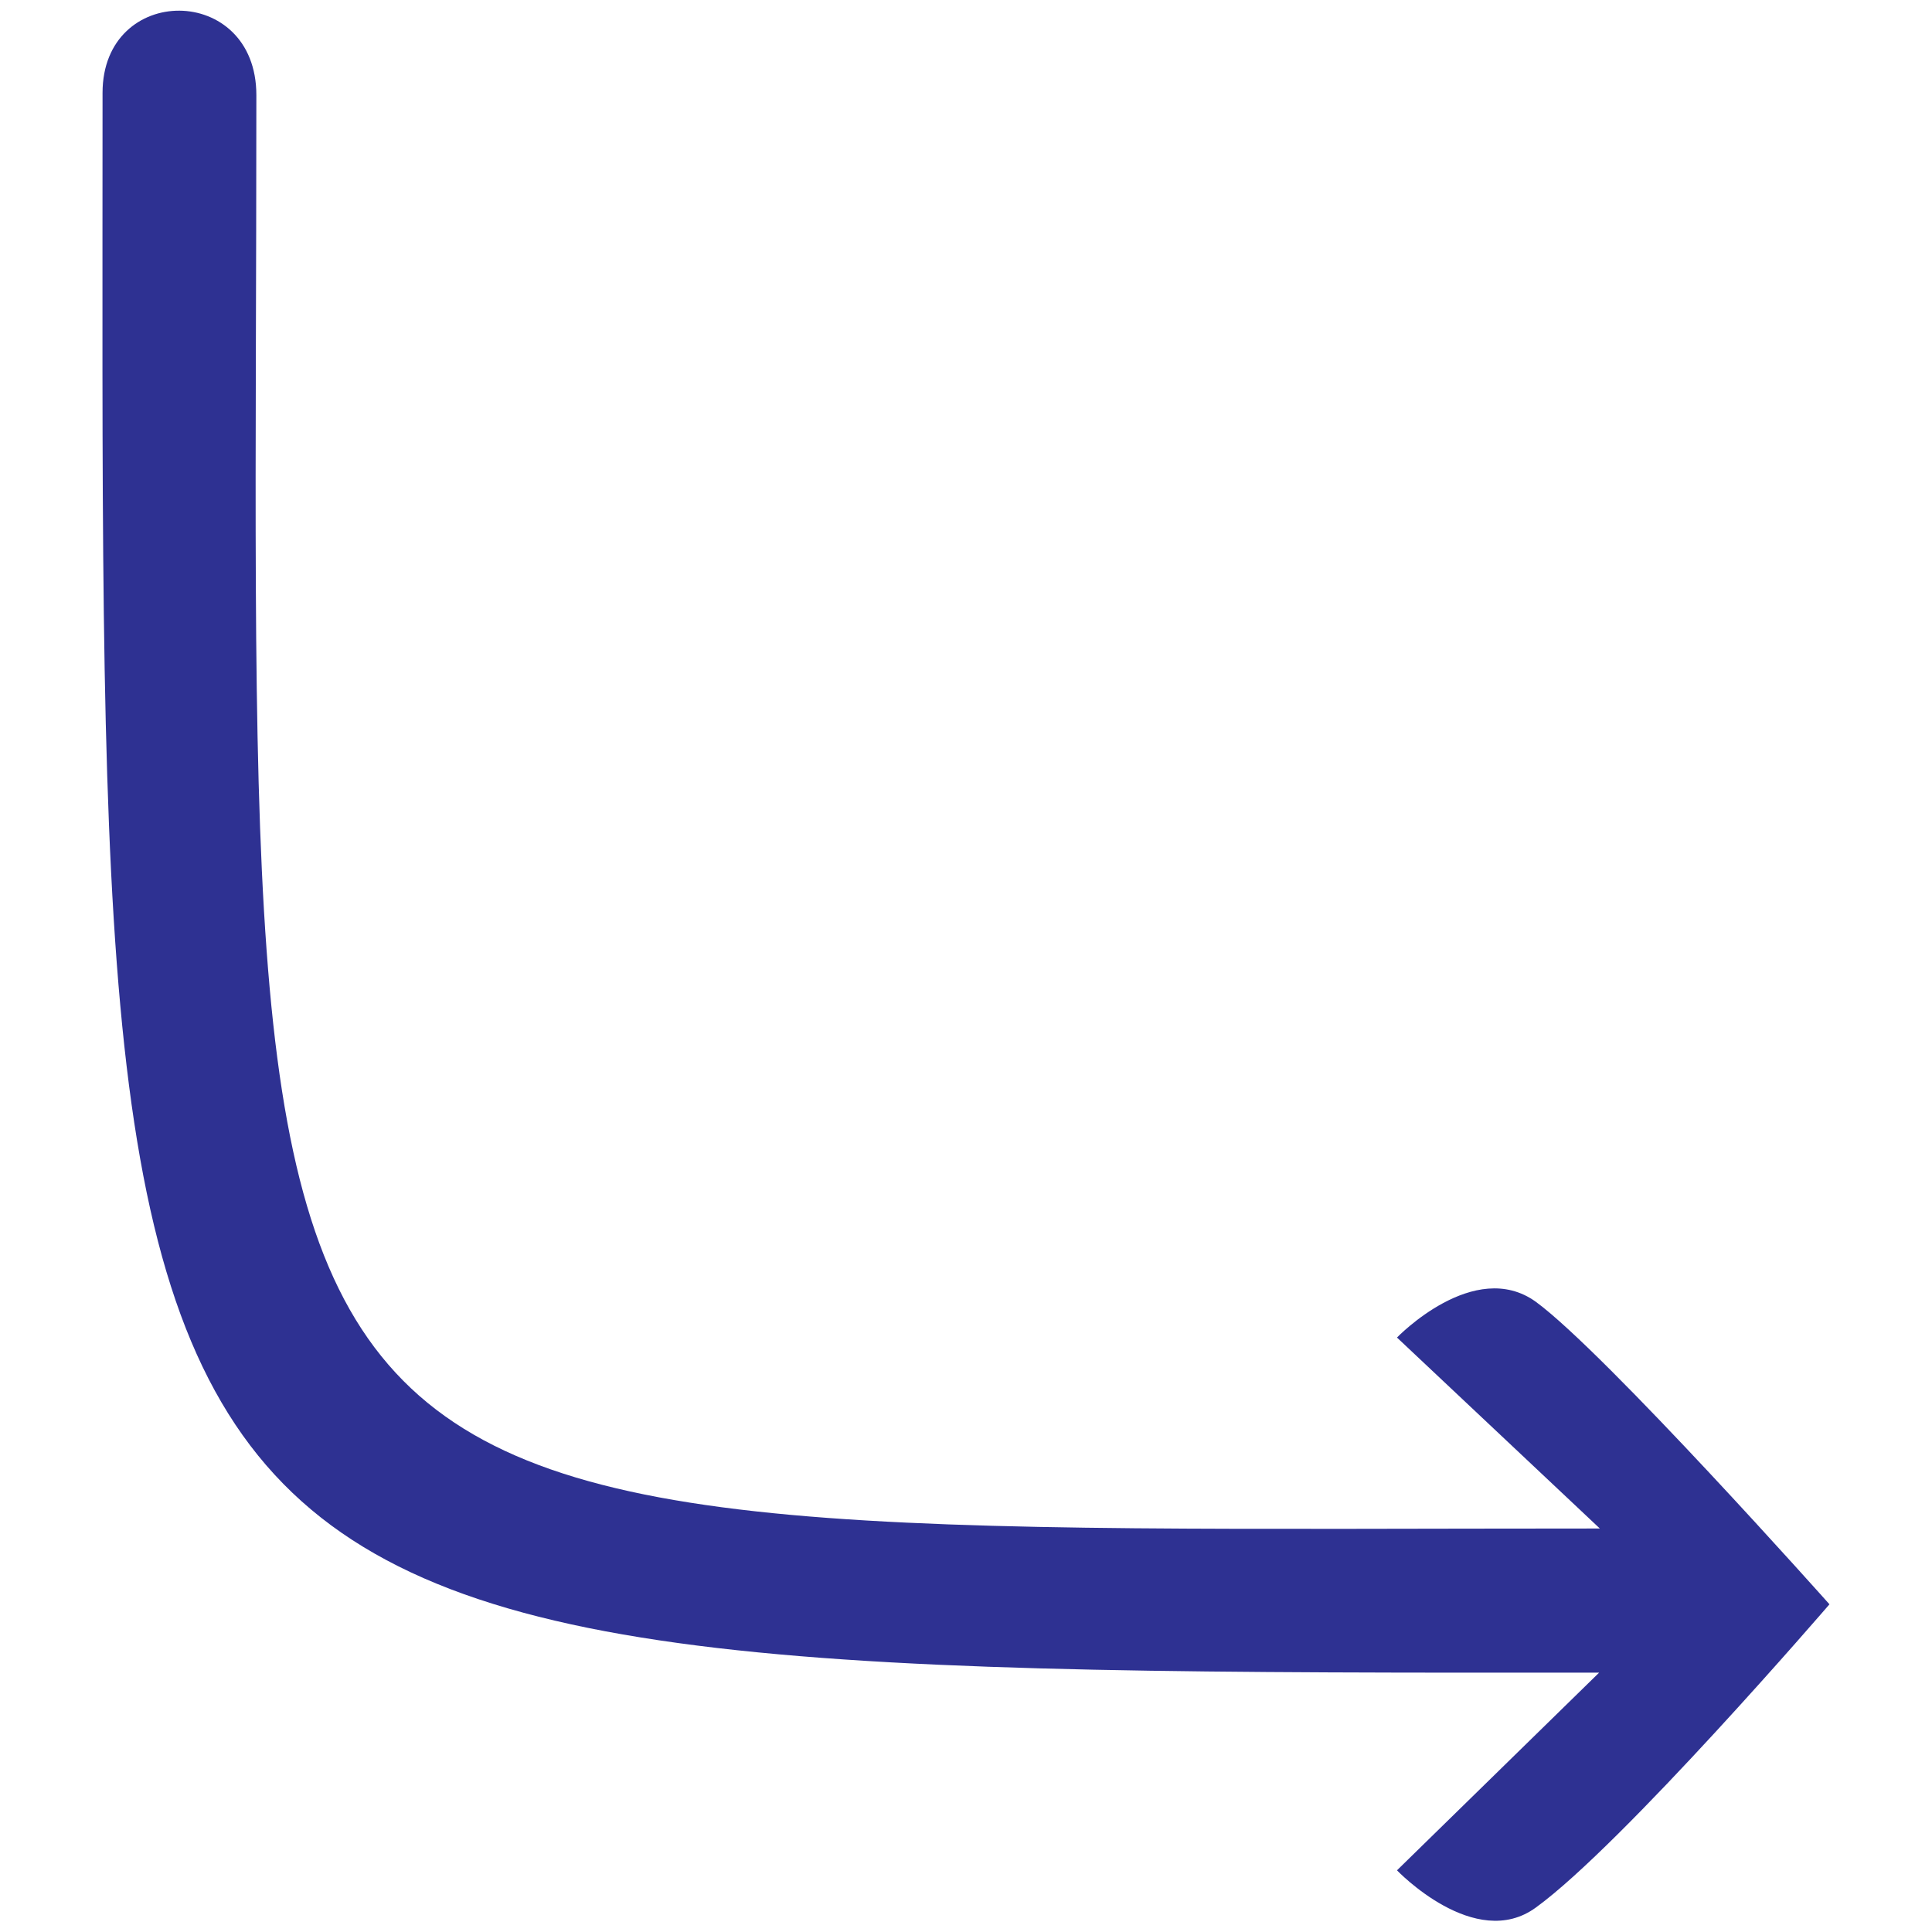
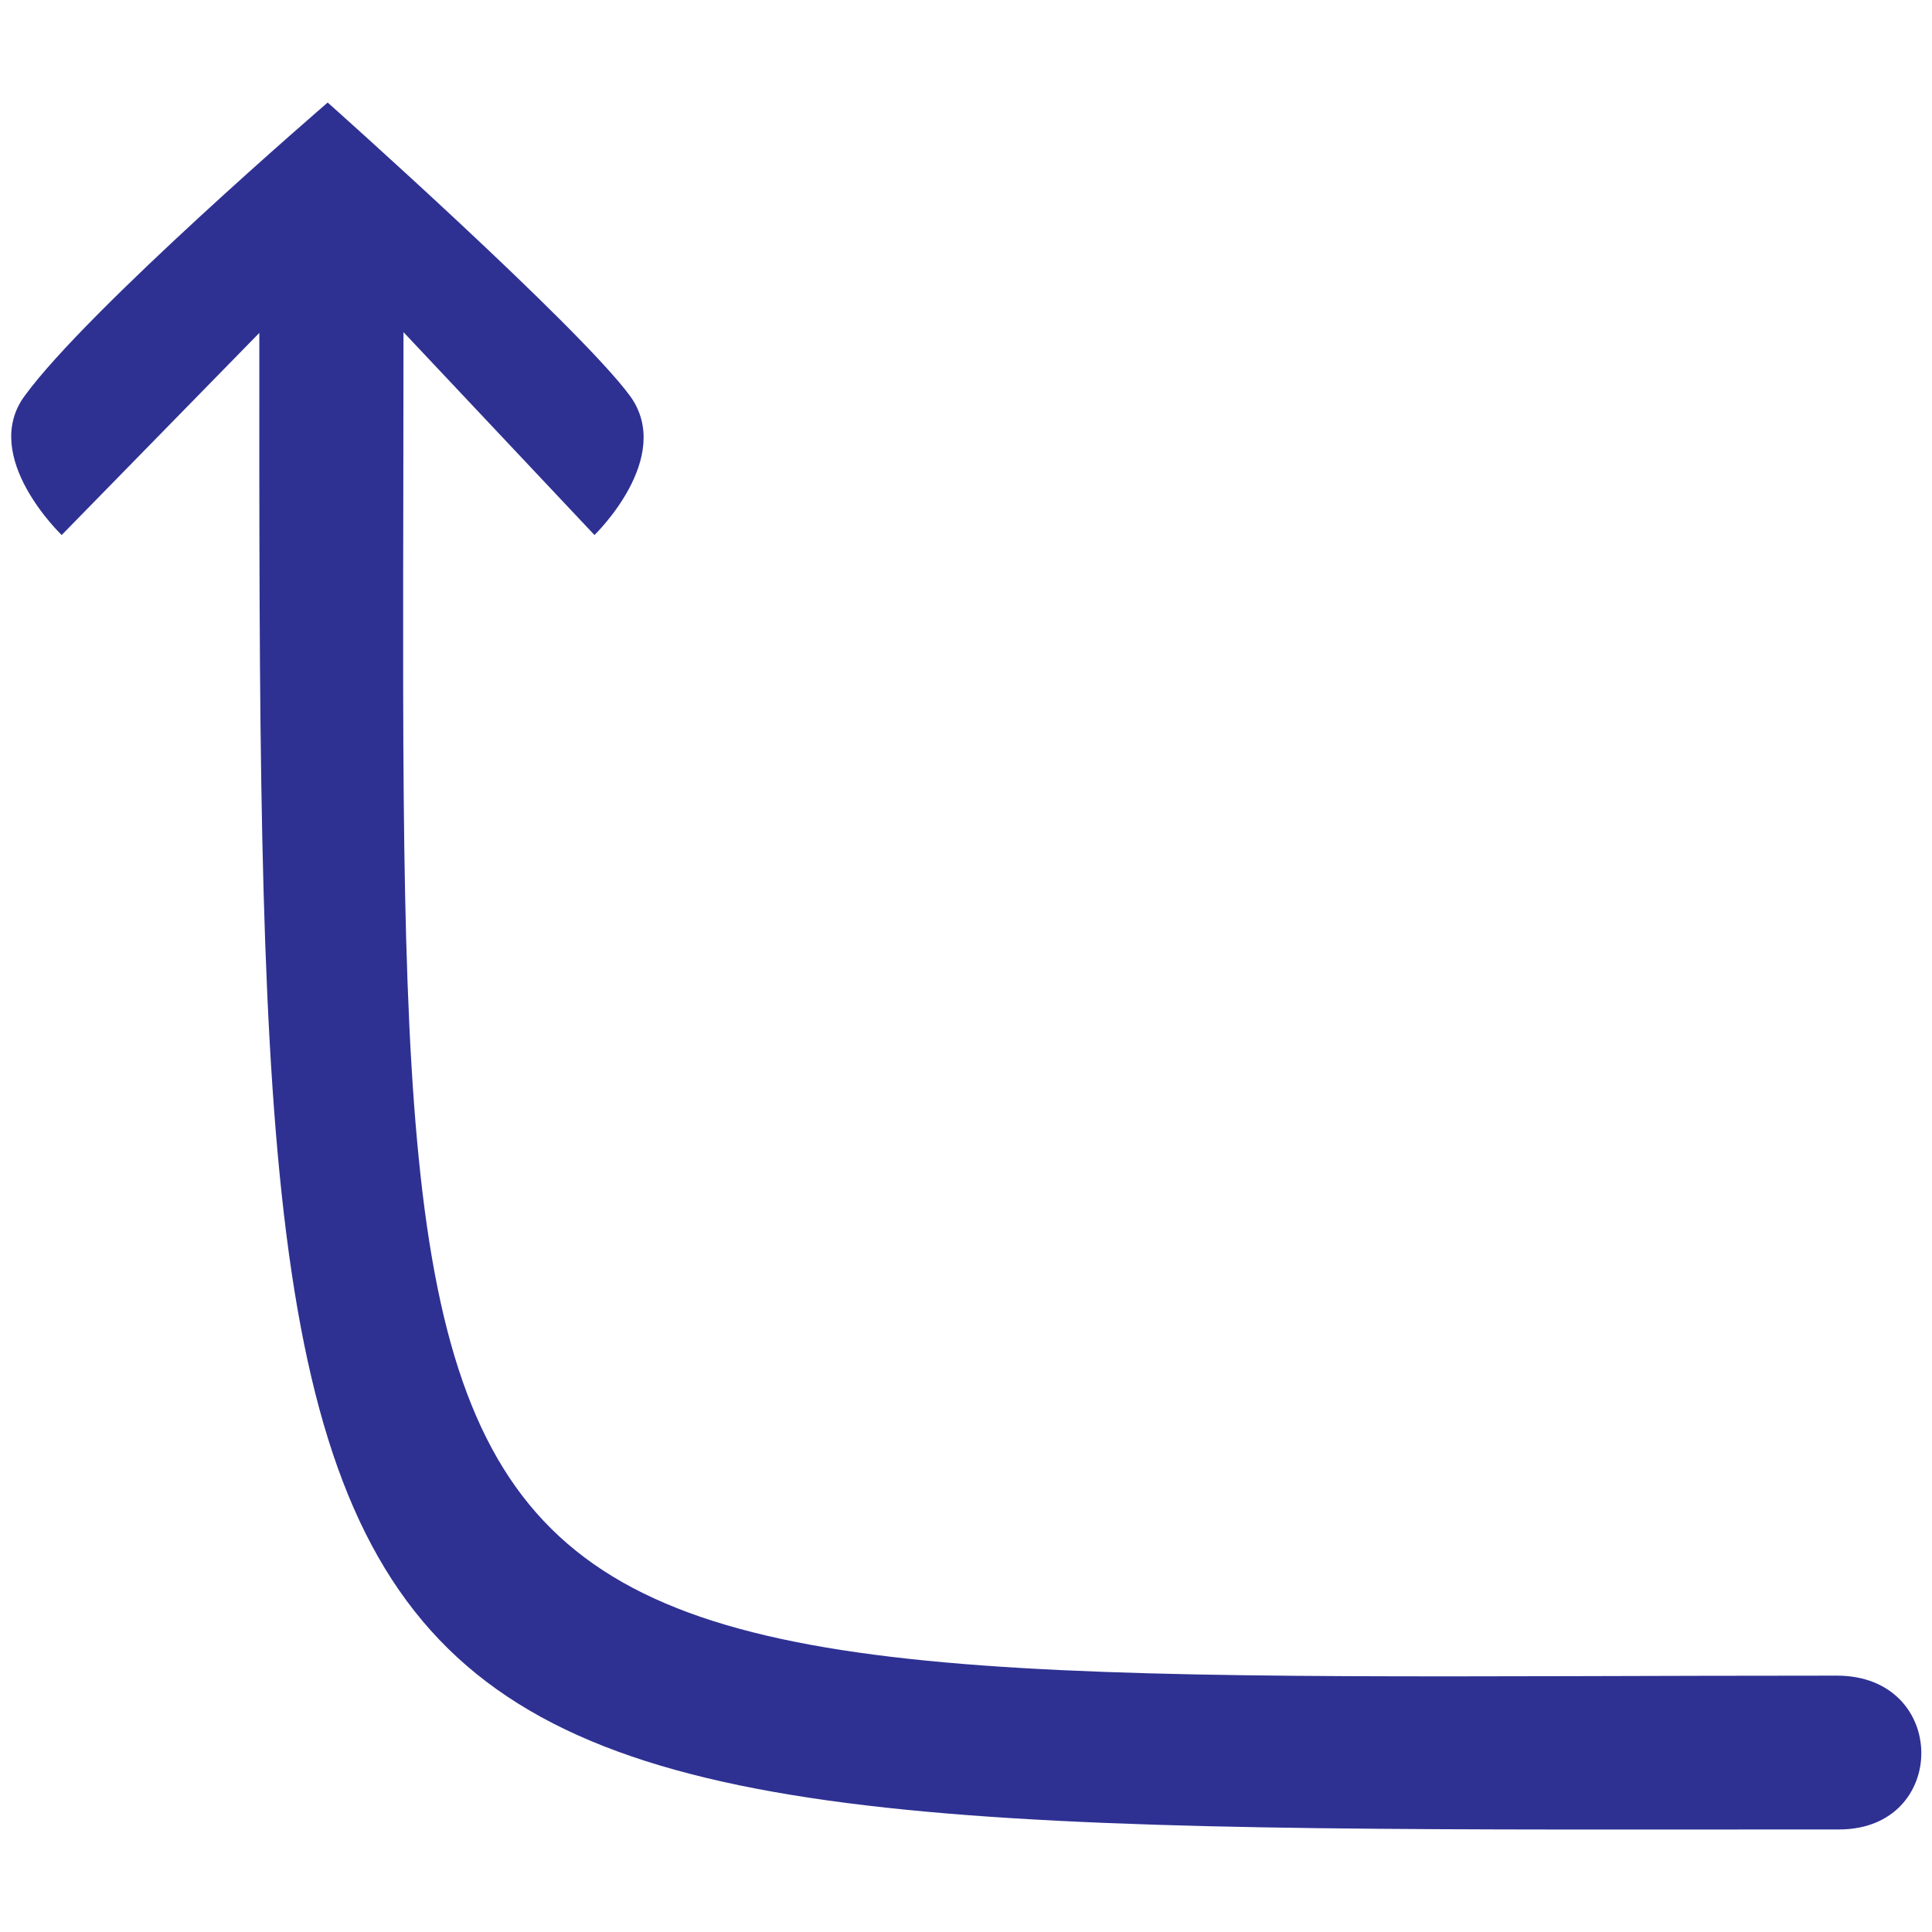
<svg xmlns="http://www.w3.org/2000/svg" version="1.1" id="Layer_2_00000134947911938137036880000007691080819042413981_" x="0px" y="0px" viewBox="0 0 260 260" style="enable-background:new 0 0 260 260;" xml:space="preserve">
-   <style>
- 	.st0{
-     fill :#2E3192;
-     }
+   <style type="text/css">
+ 	.st0{fill:#2E3192;}
</style>
  <g id="Layer_1-2">
-     <path id="anti_0" class="st0" d="M13.8,12.5c0-14.8,20.7-14.8,20.7,0.3c0,201.3-10.3,192.9,180.8,192.9L188,180   c0,0,10.4-10.8,18.7-4.8c9.4,6.9,39.5,40.7,39.5,40.7s-27.8,32.3-39.5,40.8c-8.2,6-18.7-5-18.7-5l27.2-26.6   C8.4,225.2,13.8,224.8,13.8,12.5L13.8,12.5z" />
+     <path id="anti_0" class="st0" d="M247.5,246.2c-212.3,0-212.7,5.4-212.6-201.4L8.3,72c0,0-11-10.5-5-18.7   c8.5-11.7,40.8-39.5,40.8-39.5s33.8,30.1,40.7,39.5C90.8,61.6,80,72,80,72L54.3,44.7c0,191.1-8.4,180.8,192.9,180.8   C262.3,225.5,262.3,246.2,247.5,246.2L247.5,246.2z" />
  </g>
</svg>
